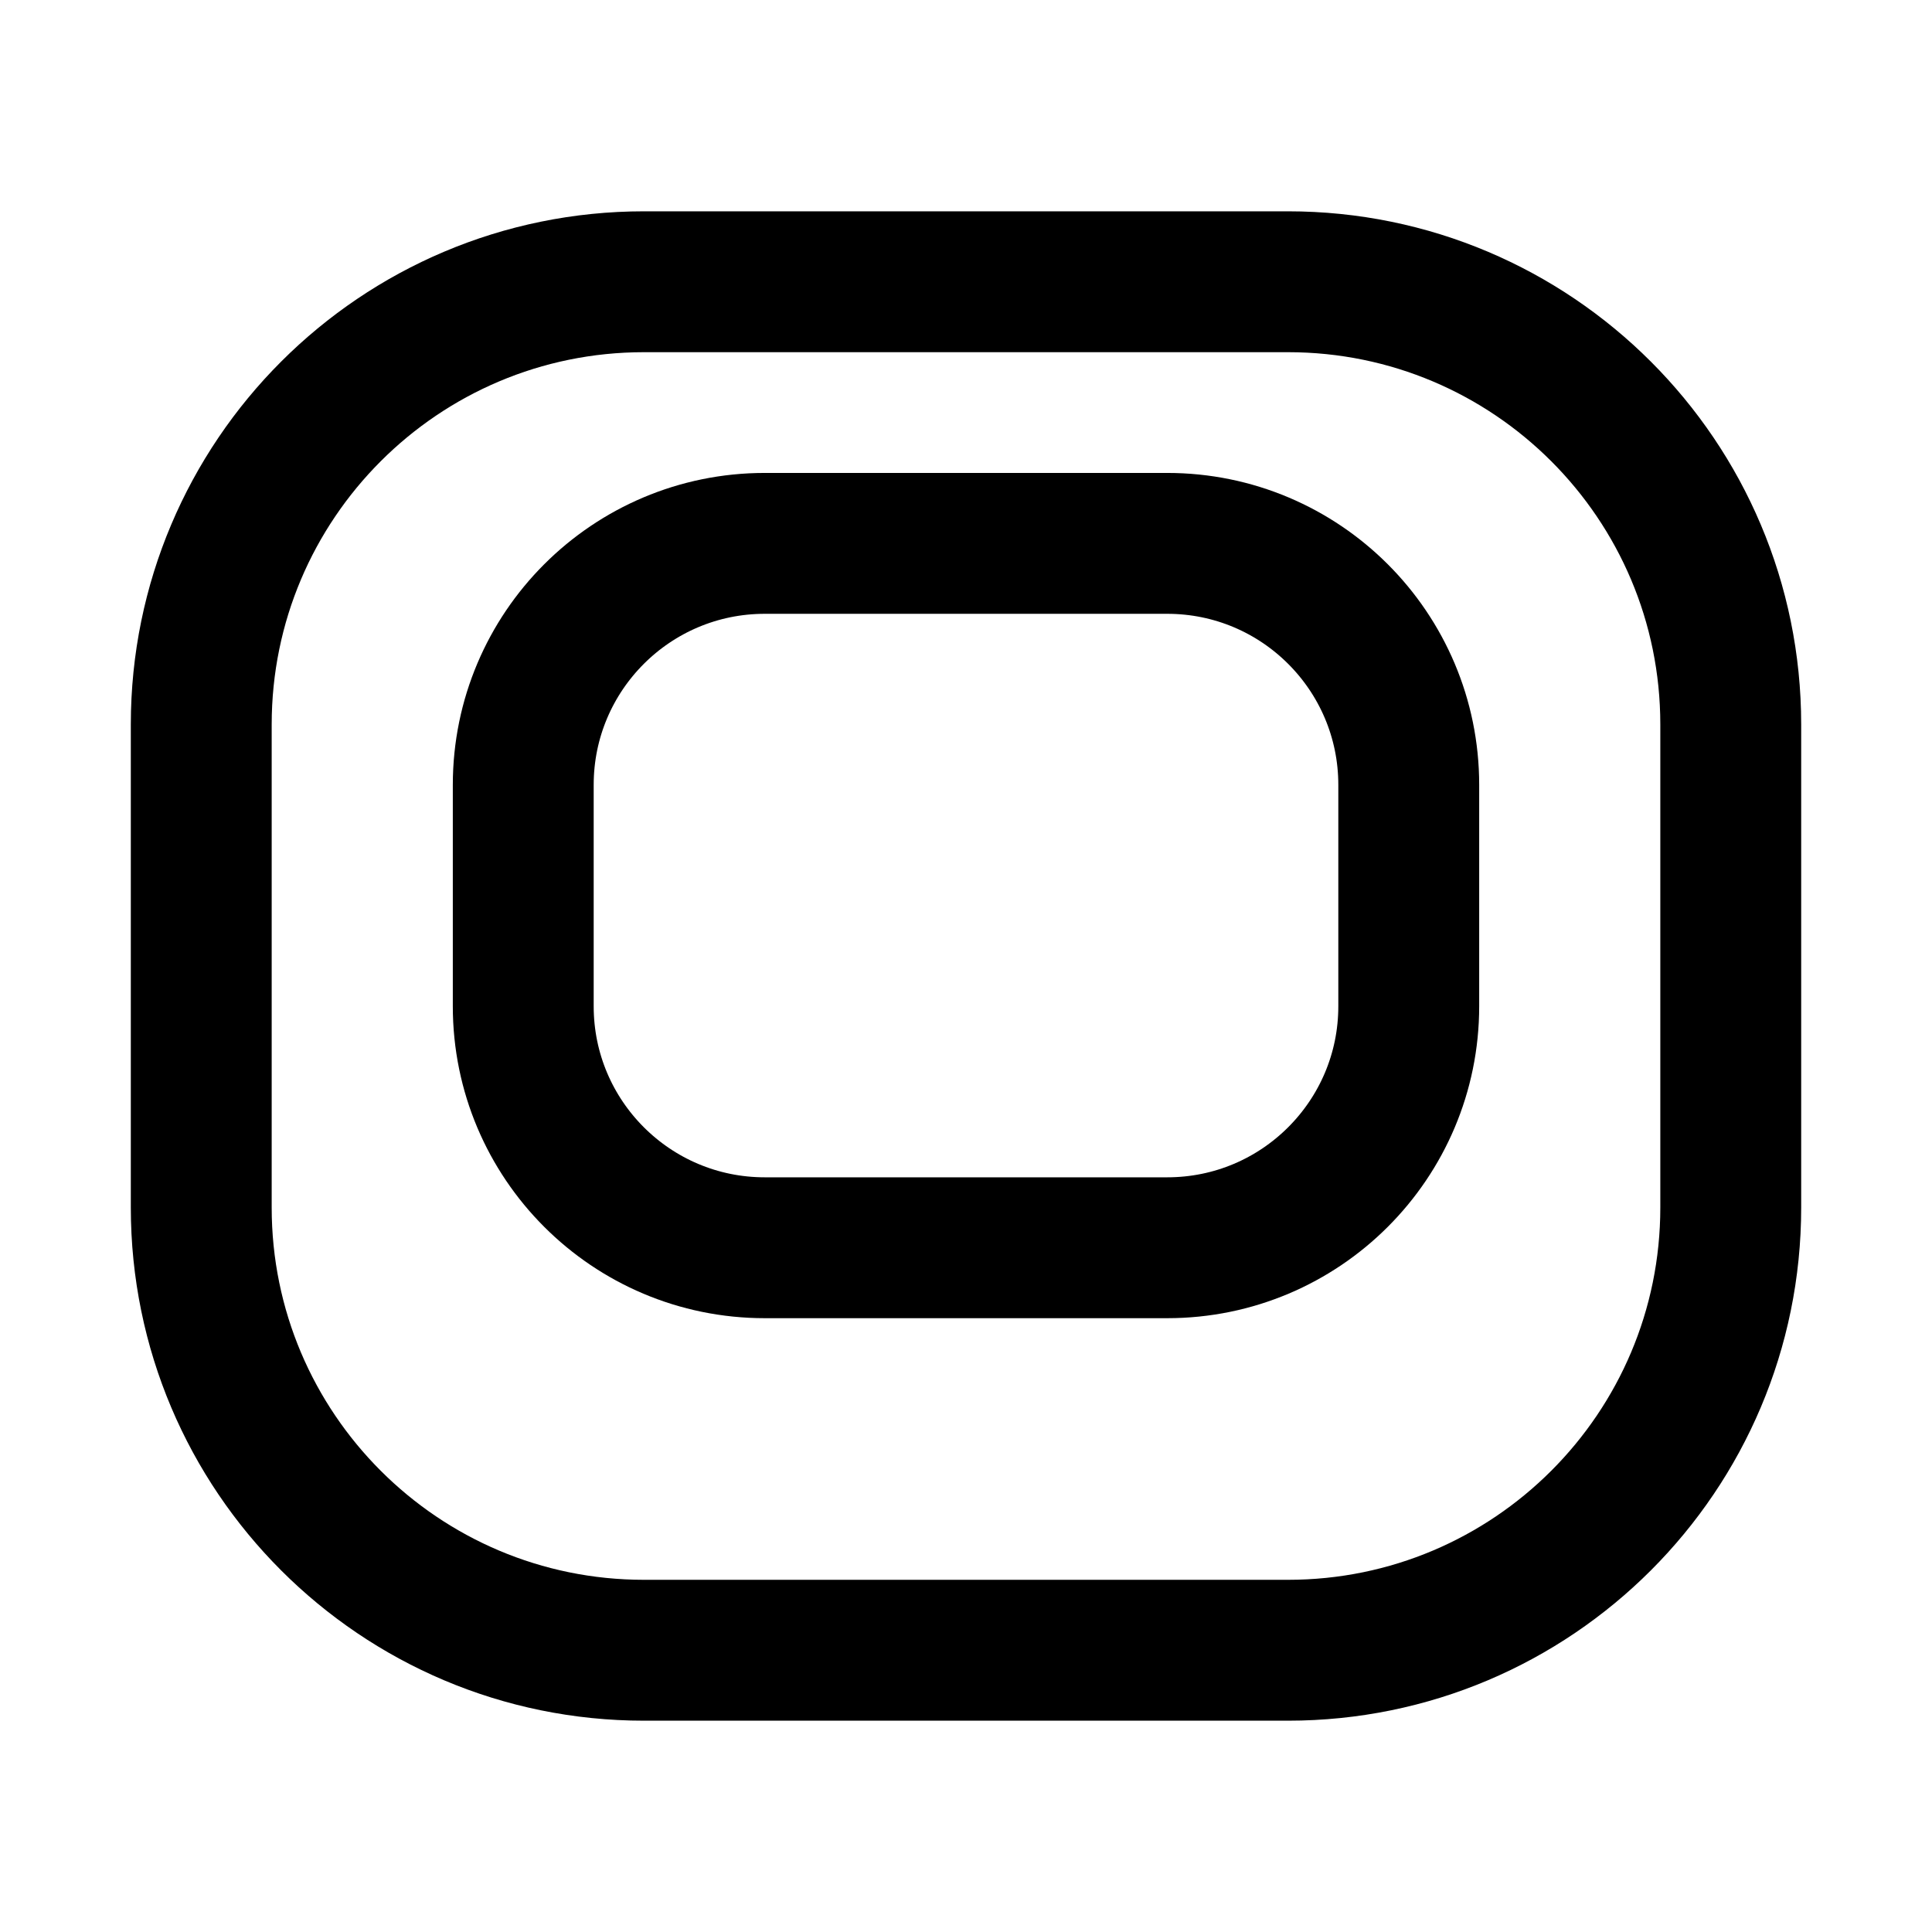
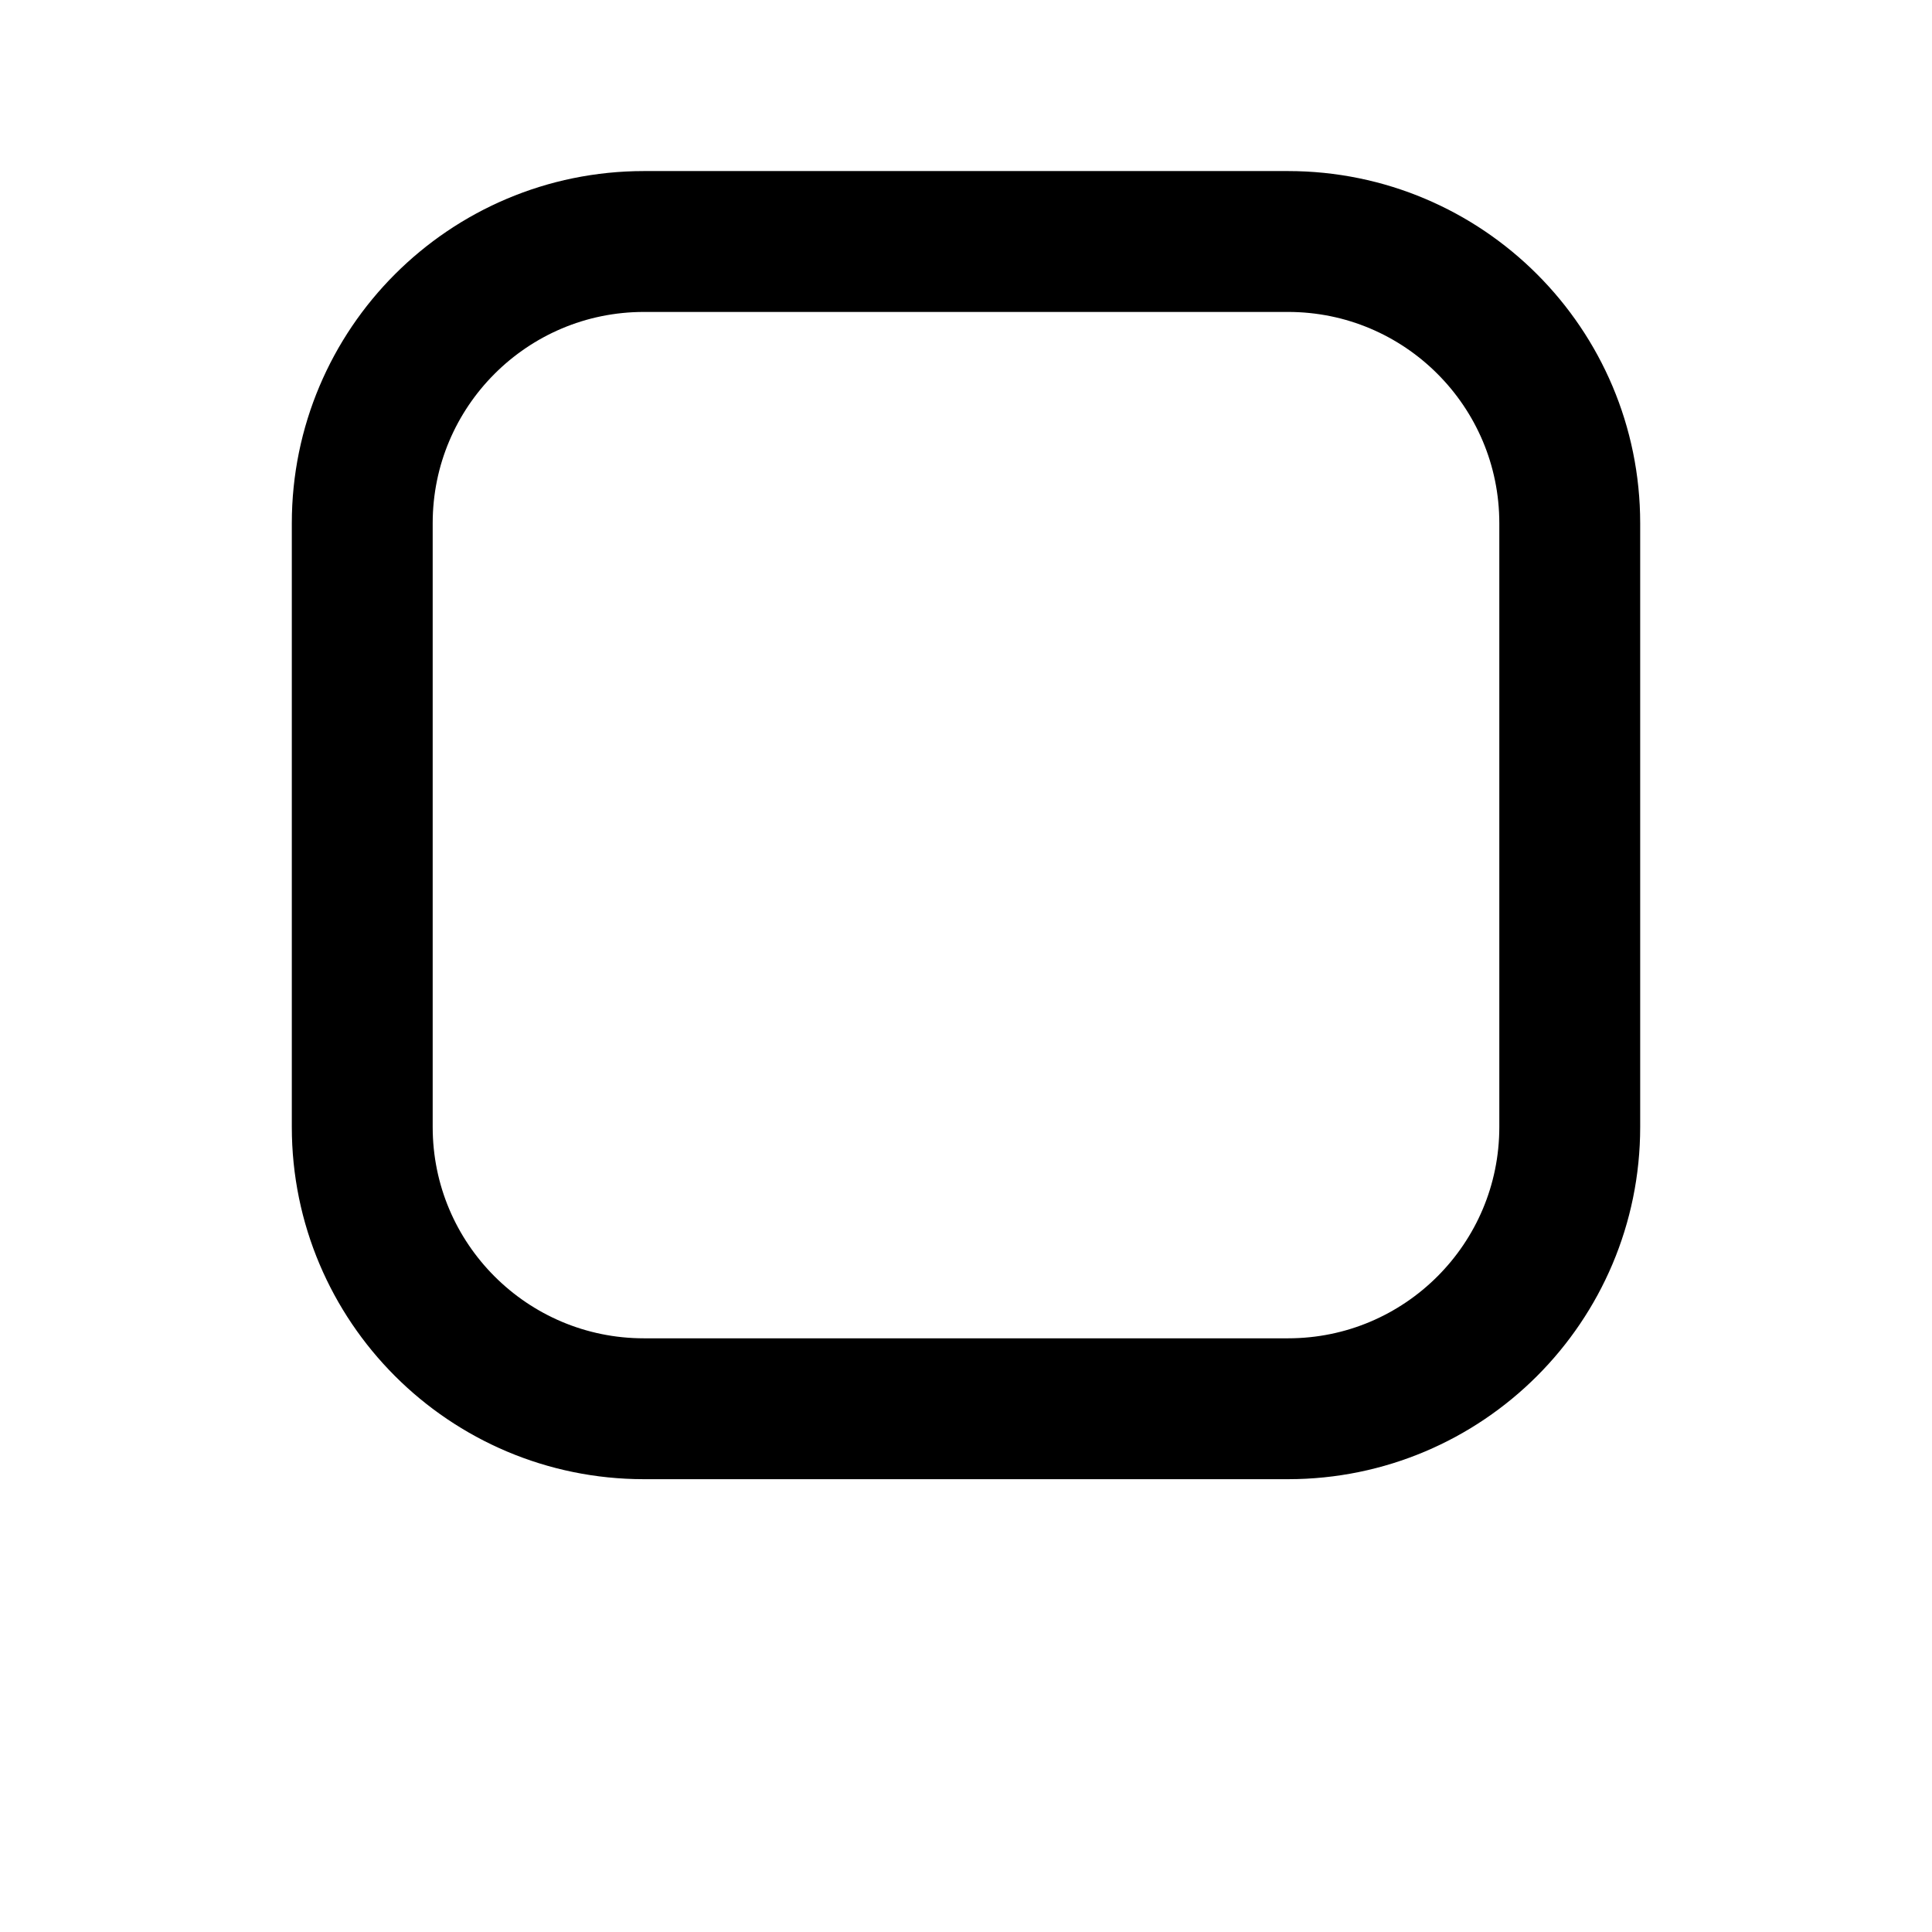
<svg xmlns="http://www.w3.org/2000/svg" viewBox="0 0 24 24" fill="none" stroke="currentColor" stroke-width="1.75" stroke-linecap="round" stroke-linejoin="round">
-   <path d="M2.5 9 A5.5 5.5 0 0 1 8 3.5 L16 3.5 A5.5 5.5 0 0 1 21.5 9 L21.5 15 A5.5 5.5 0 0 1 16 20.5 L8 20.5 A5.5 5.5 0 0 1 2.5 15 Z" />
-   <path d="M6.5 9.75 A3 3 0 0 1 9.5 6.75 L14.5 6.75 A3 3 0 0 1 17.5 9.75 L17.5 12.5 A3 3 0 0 1 14.5 15.5 L9.5 15.5 A3 3 0 0 1 6.5 12.5 Z" />
+   <path d="M4.5 6.5 A3.5 3.5 0 0 1 8 3 L16 3 A3.5 3.5 0 0 1 19.5 6.5 L19.5 14 A3.5 3.5 0 0 1 16 17.5 L8 17.5 A3.5 3.5 0 0 1 4.5 14 Z" />
</svg>
